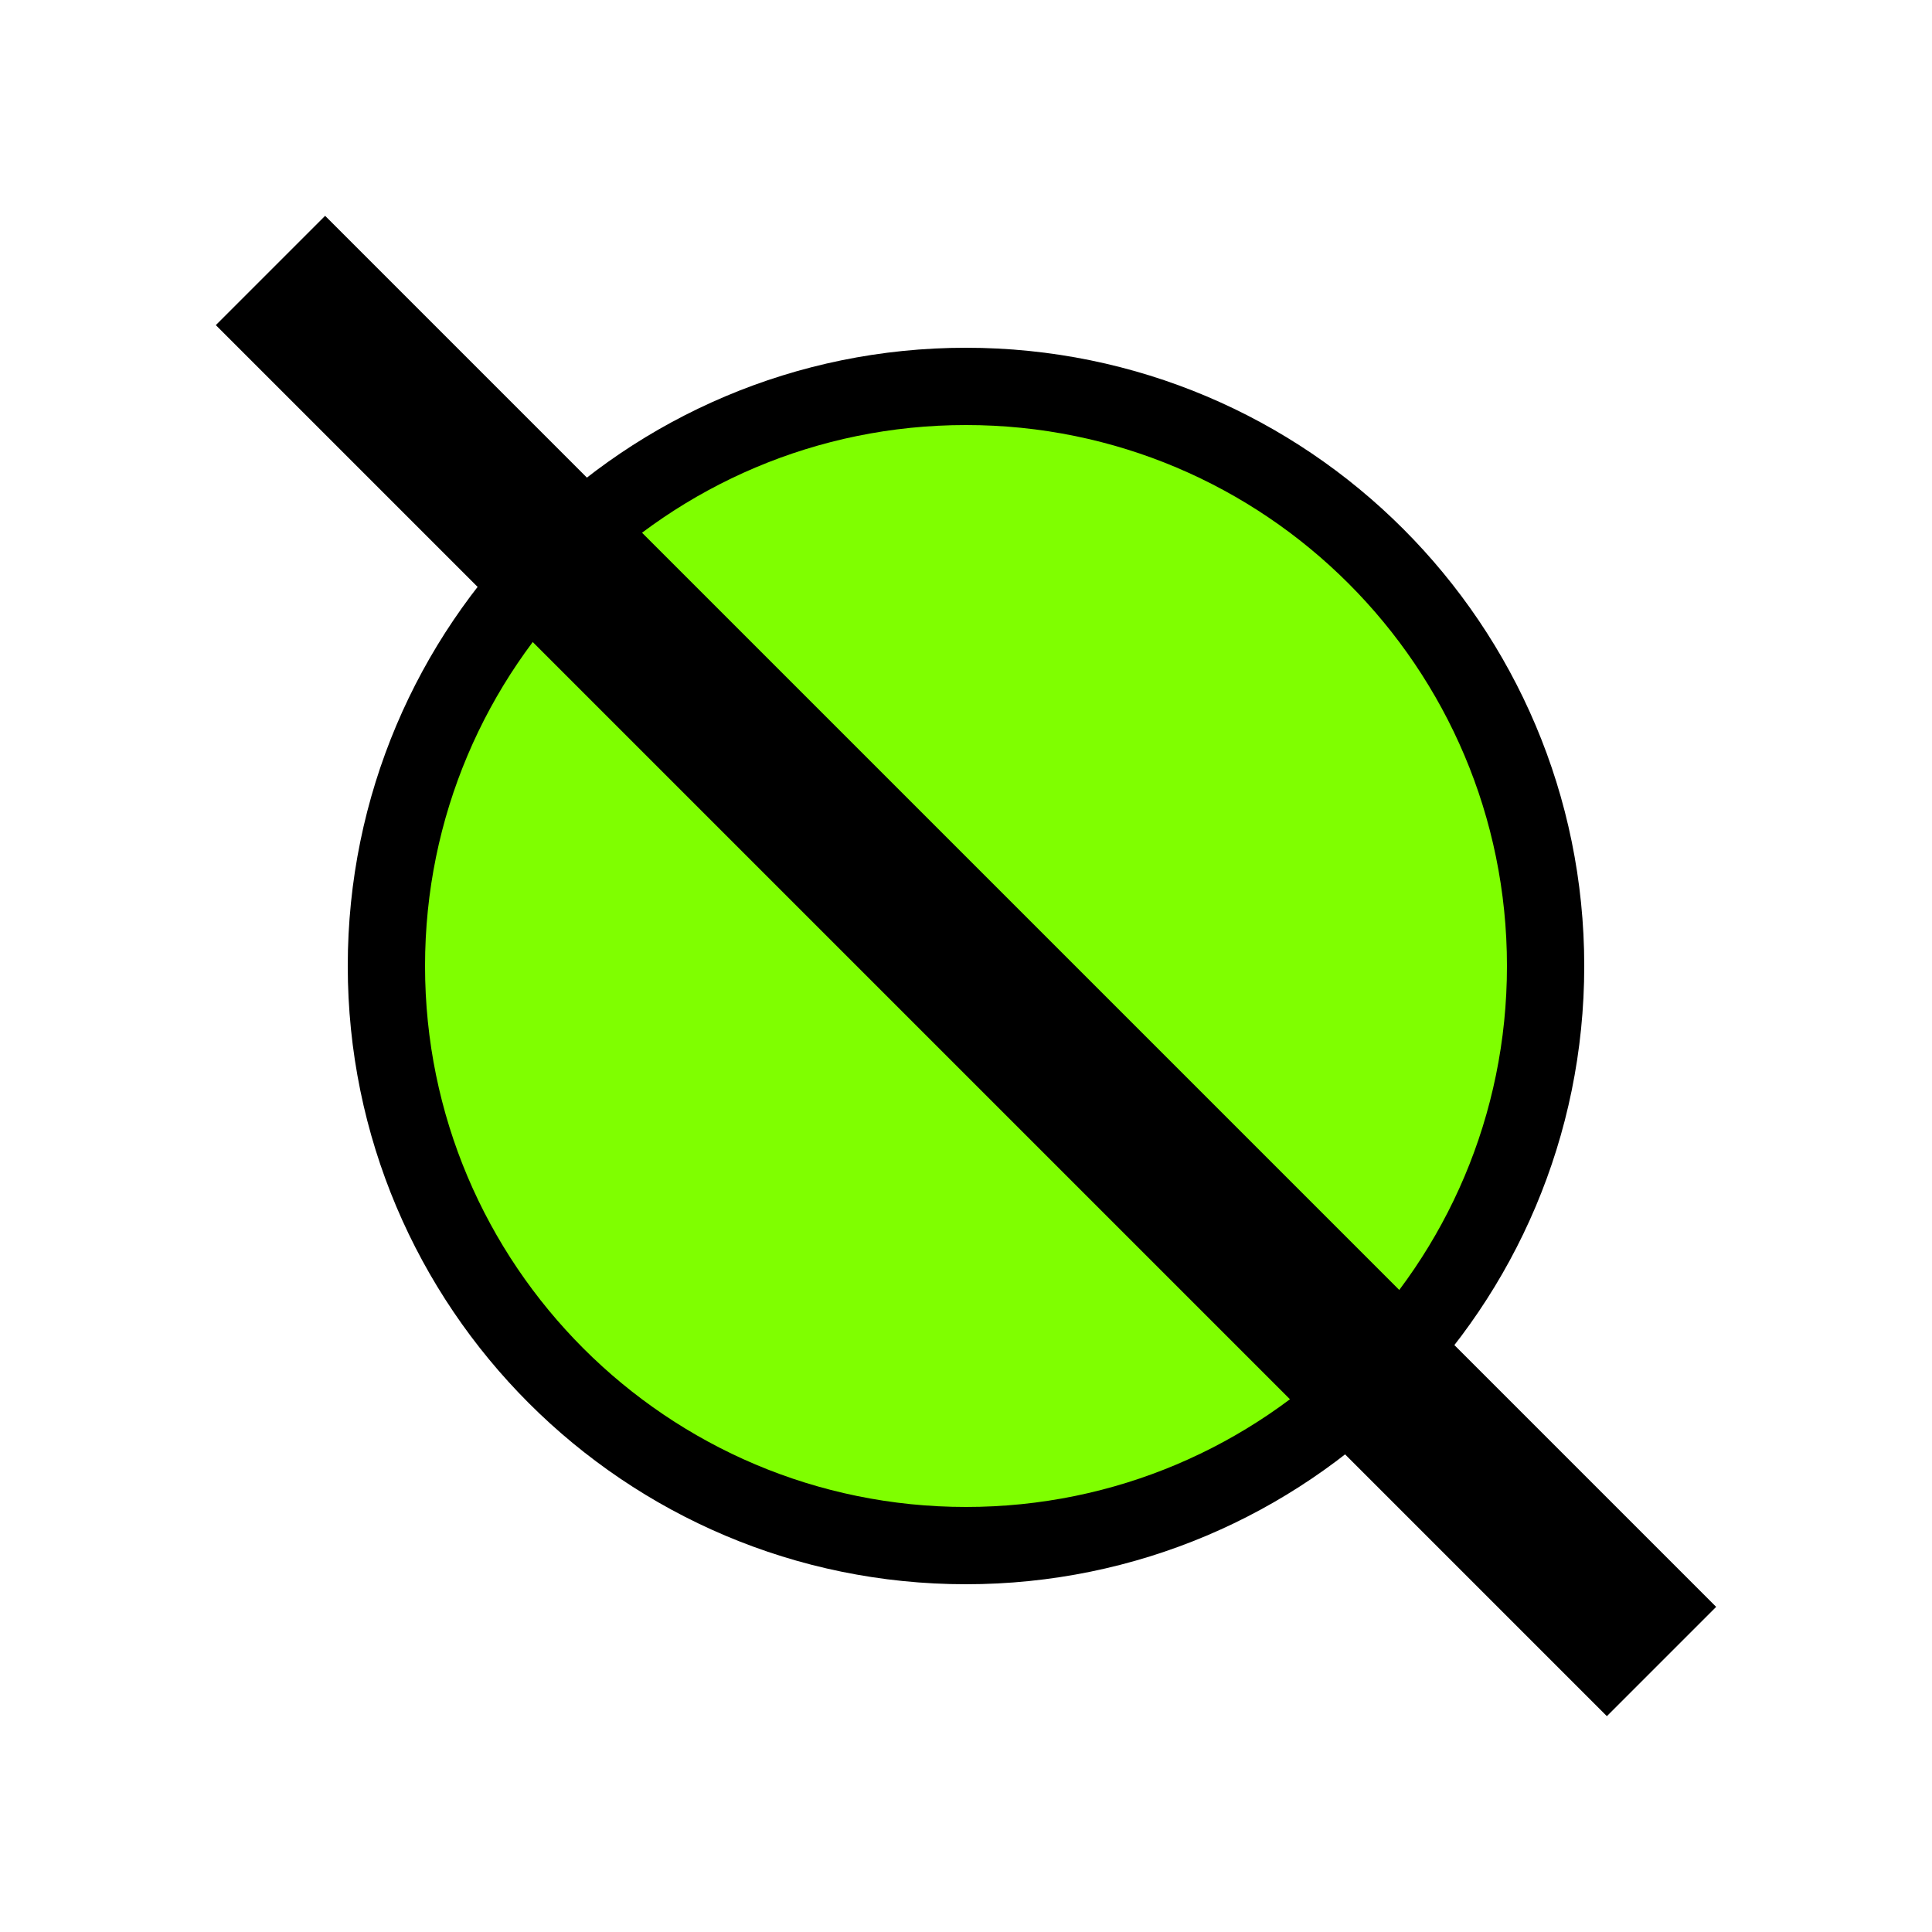
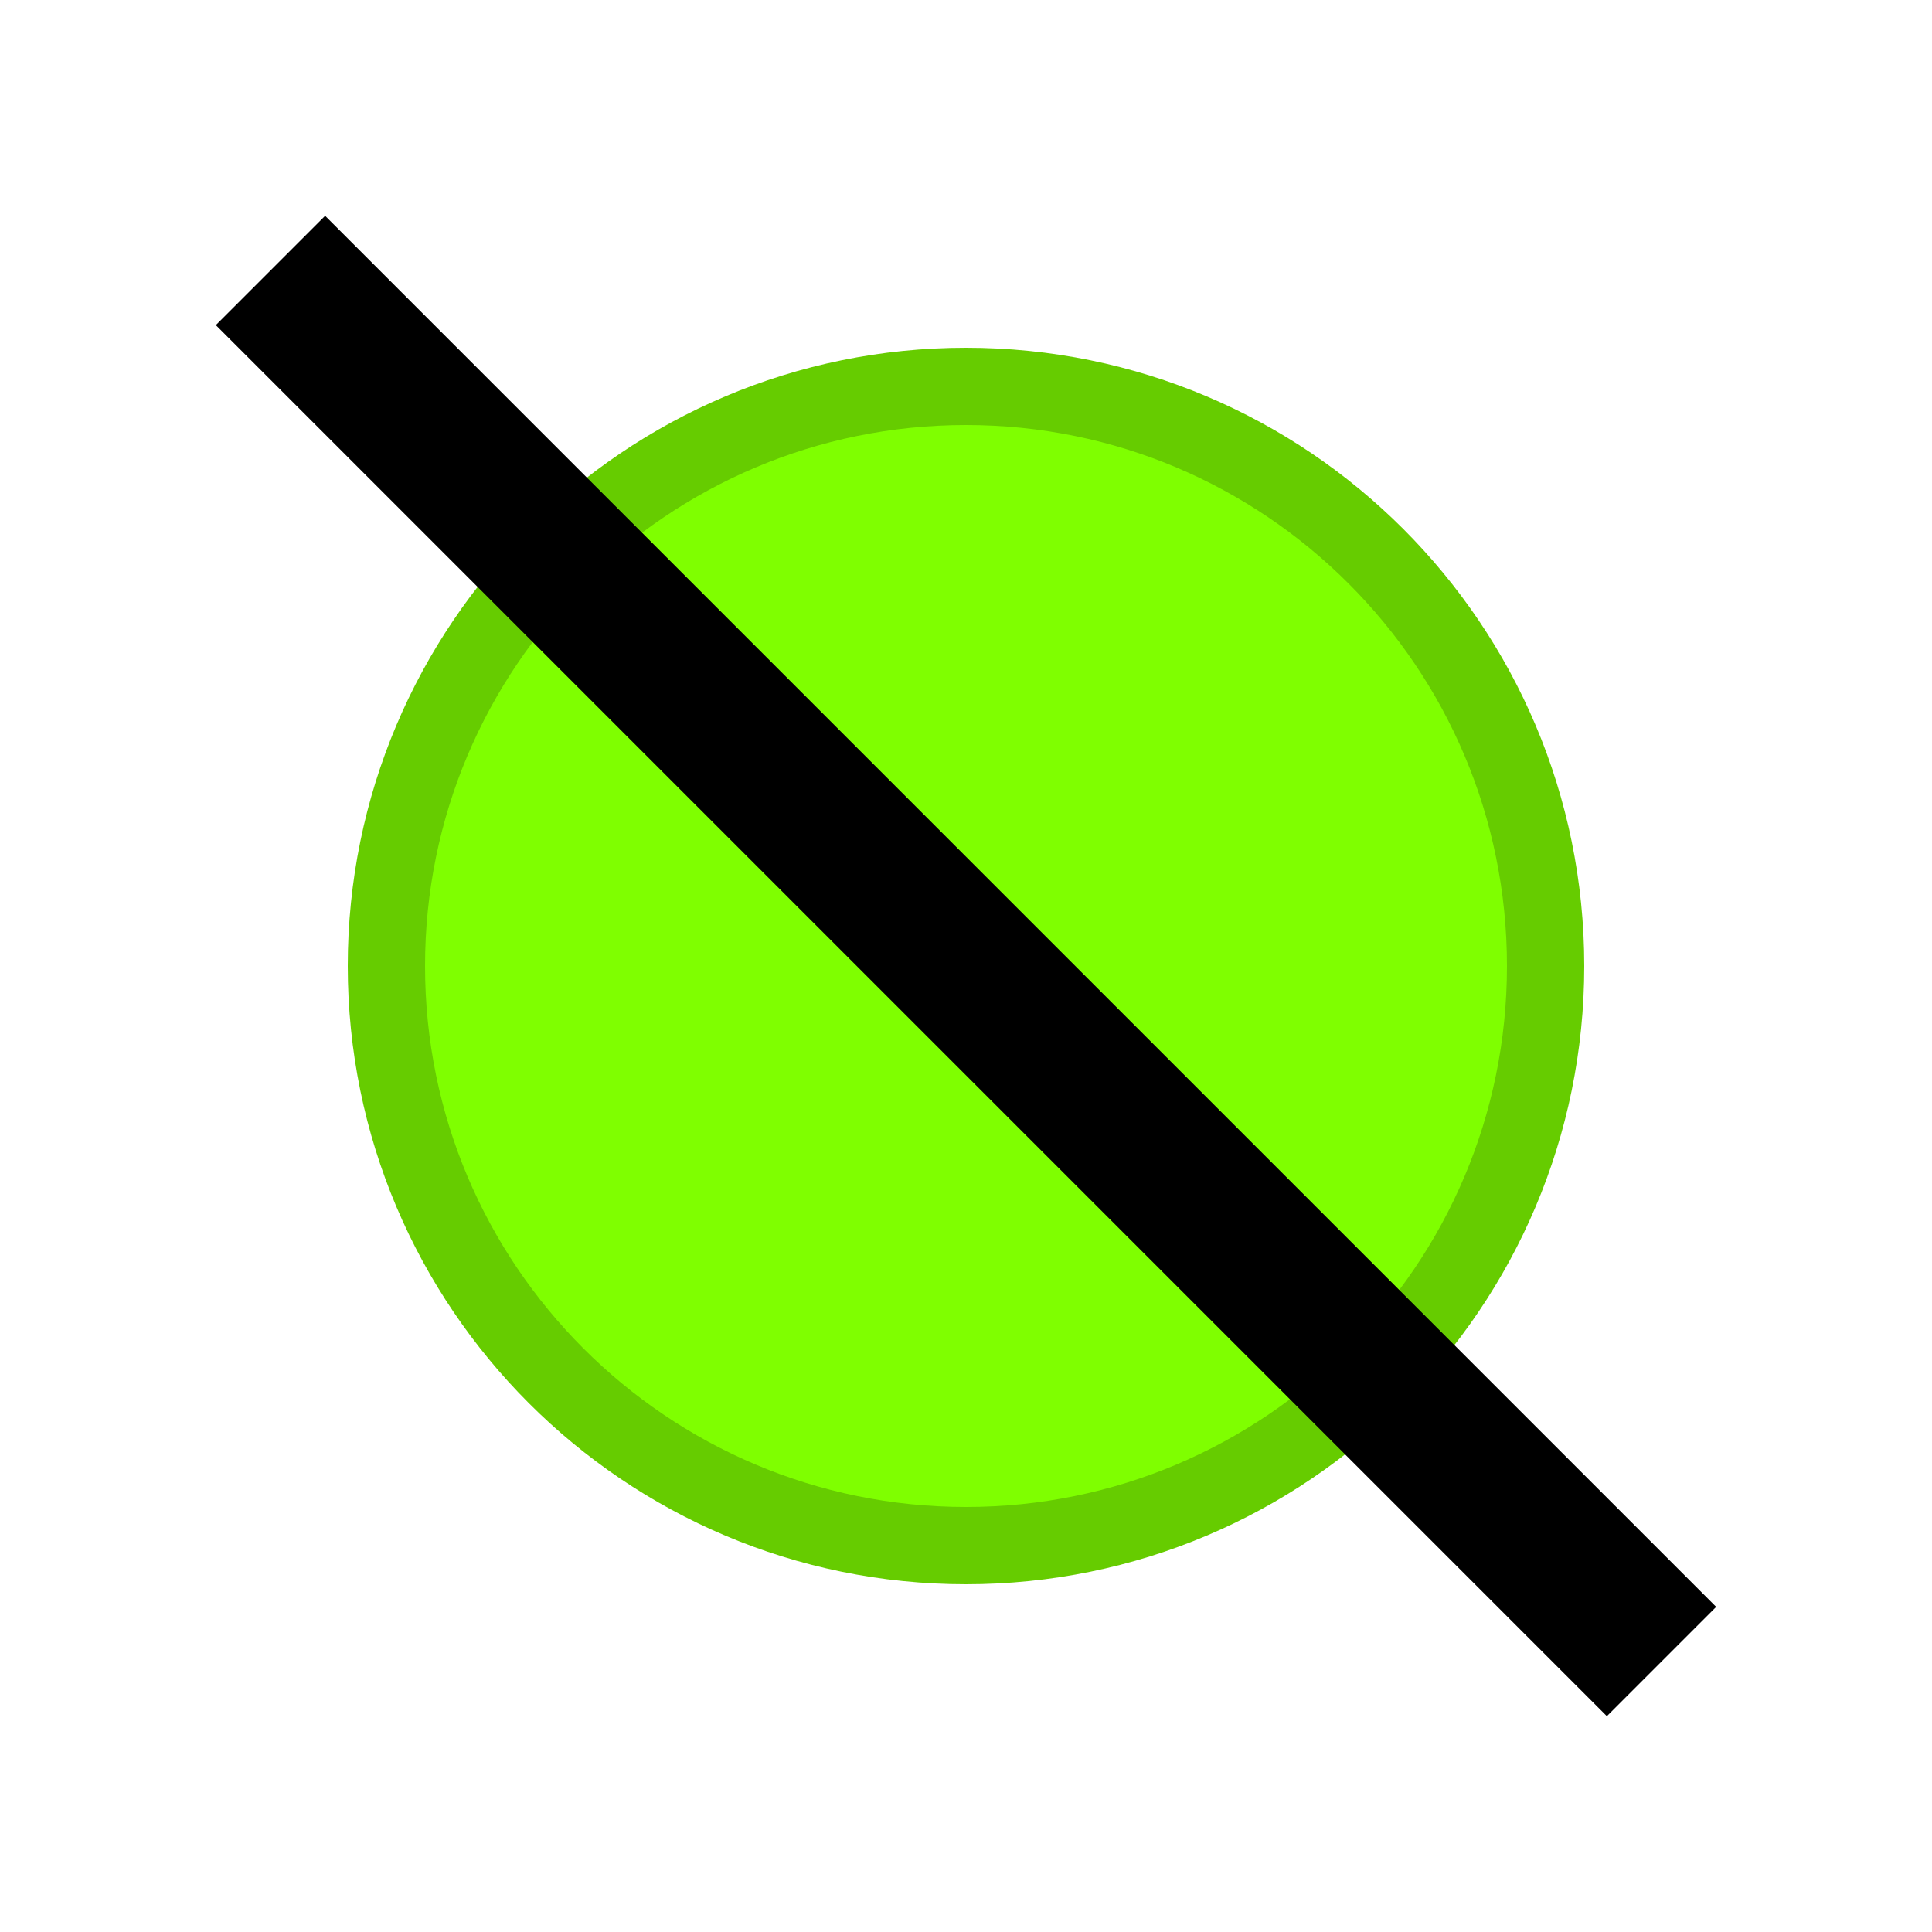
<svg xmlns="http://www.w3.org/2000/svg" width="100px" height="100px" viewBox="0 0 50 50" id="api well symbol 7 - Plugged Oil Well">
  <g opacity="1.0">
-     <circle style="fill:chartreuse; stroke:black; stroke-width:2; stroke-opacity:1" cx="25" cy="25" r="15" />
+     <circle style="fill:chartreuse; stroke:#66cc00; stroke-width:2; stroke-opacity:1" cx="25" cy="25" r="15" />
    <line id="45 slash" style="stroke:black; stroke-width:4; stroke-opacity:1" x1="7" y1="7" x2="43" y2="43" />
  </g>
</svg>
